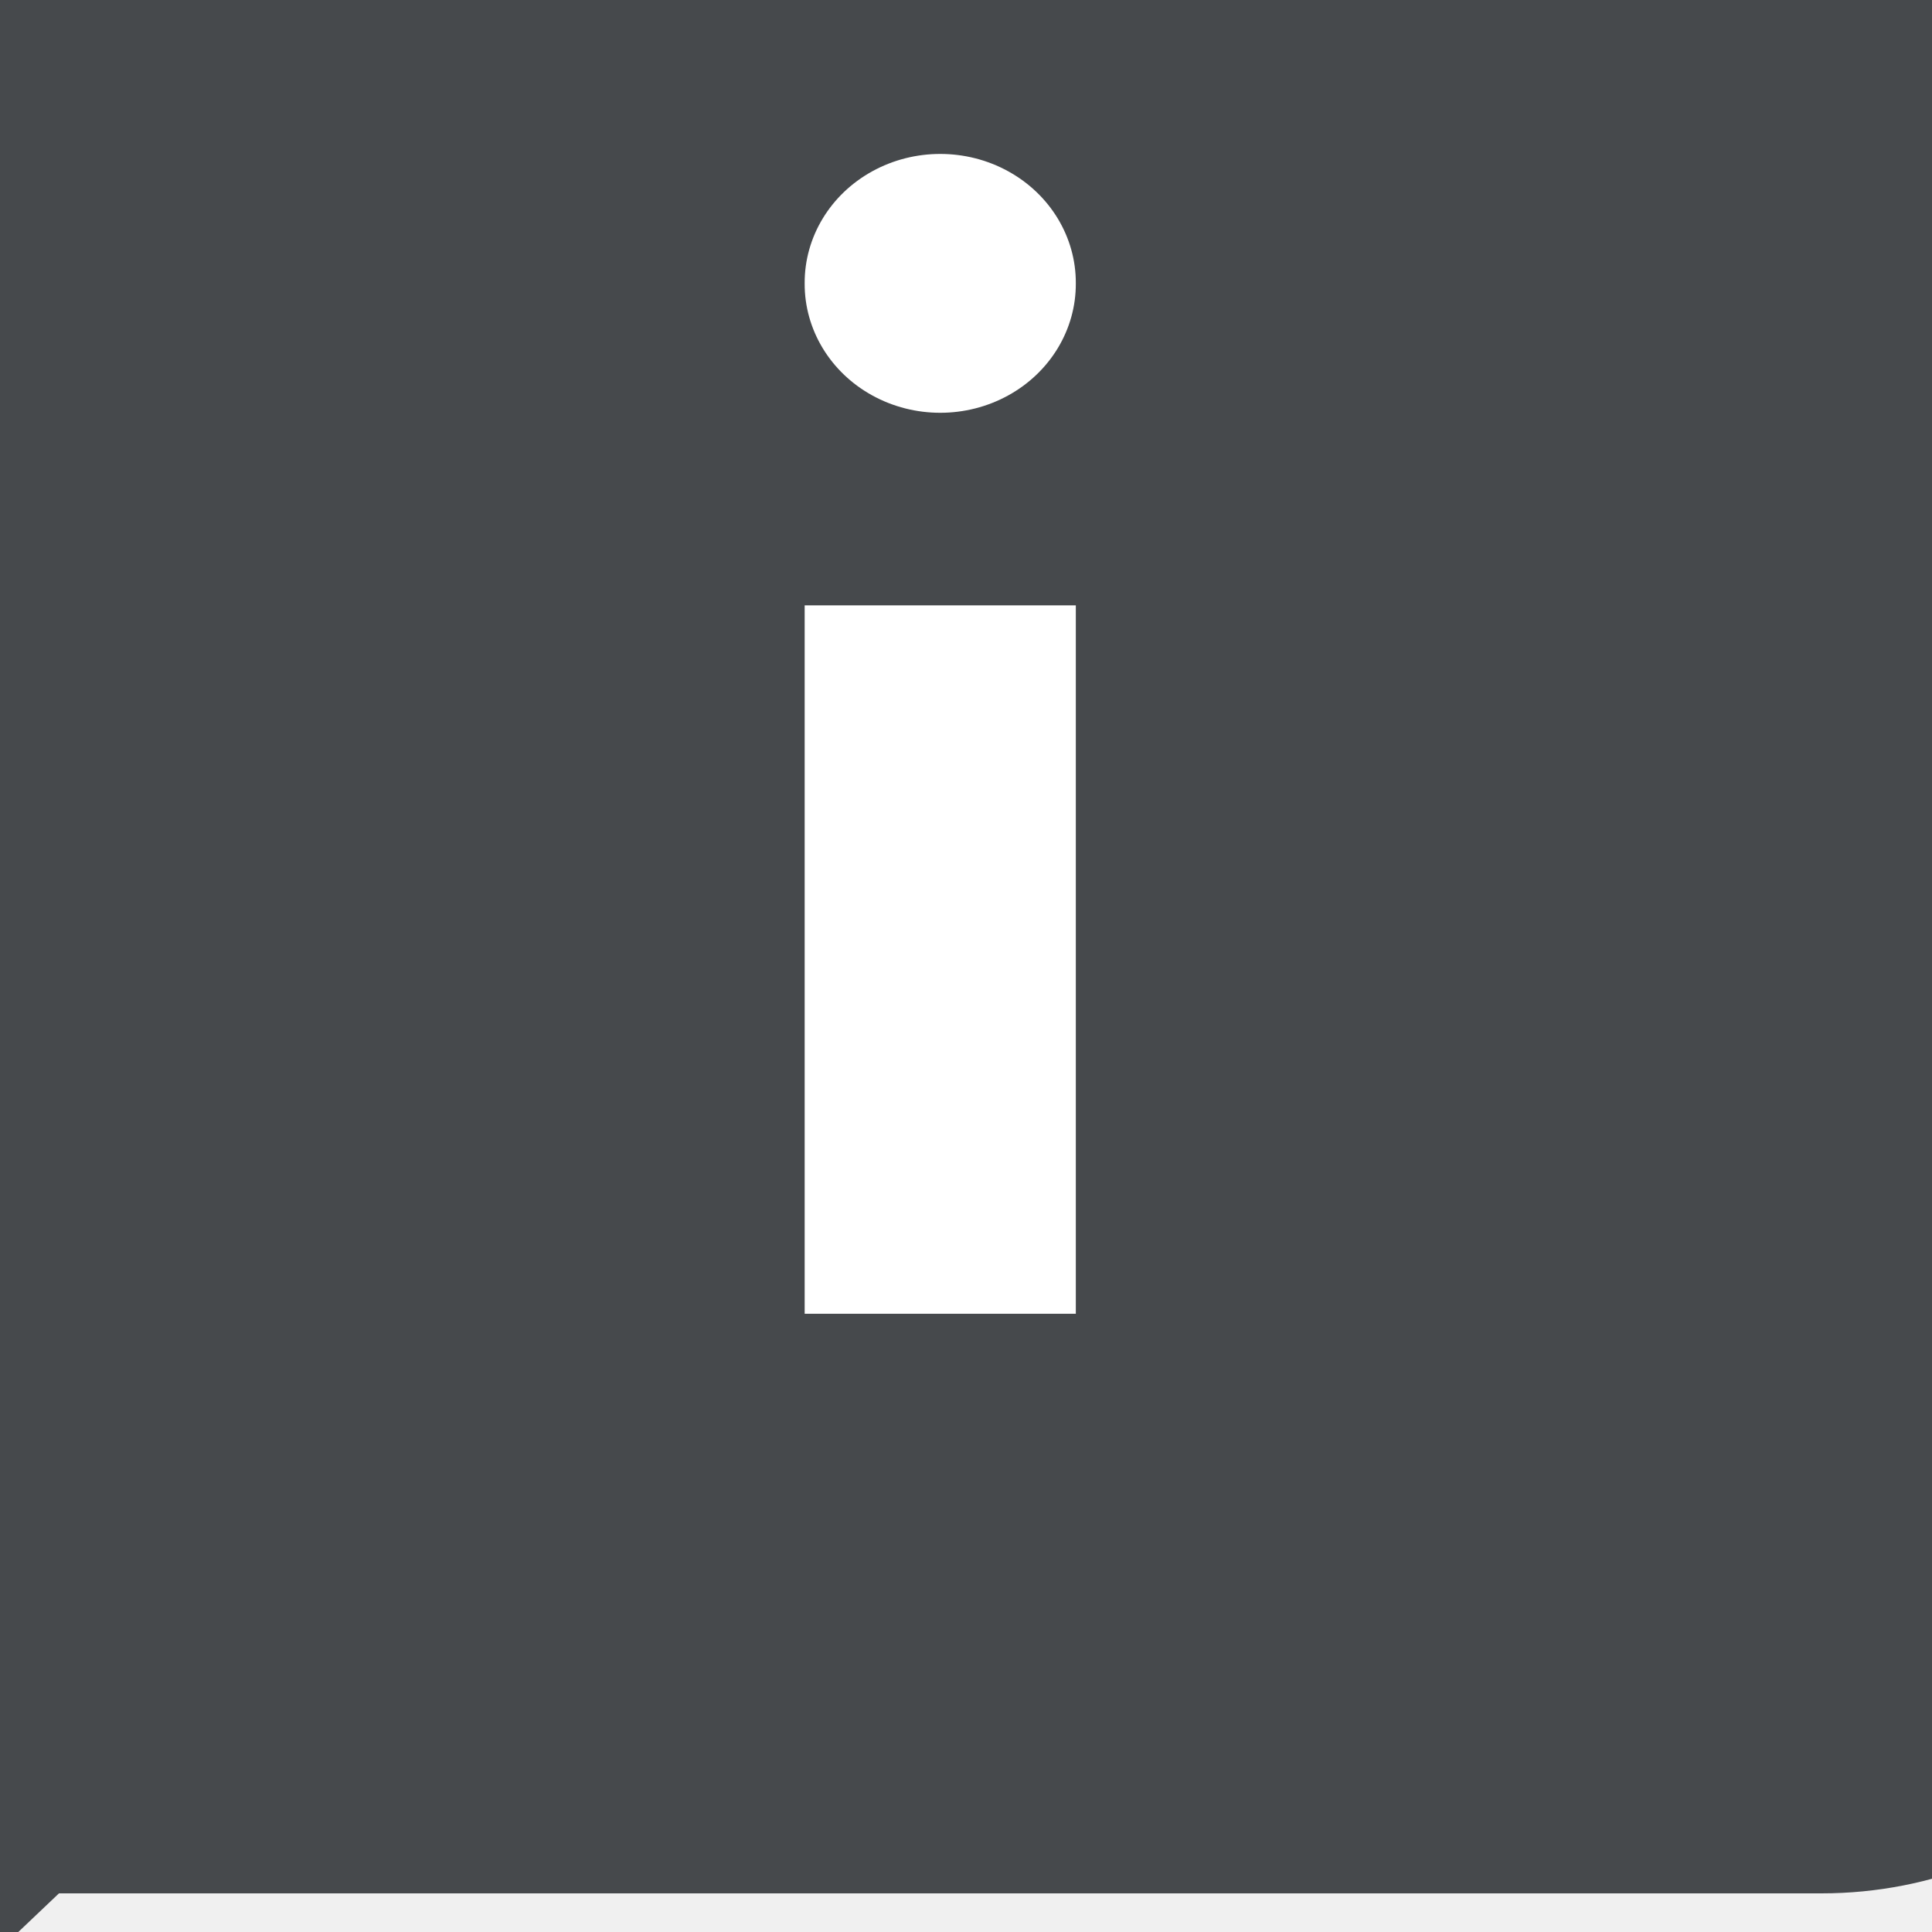
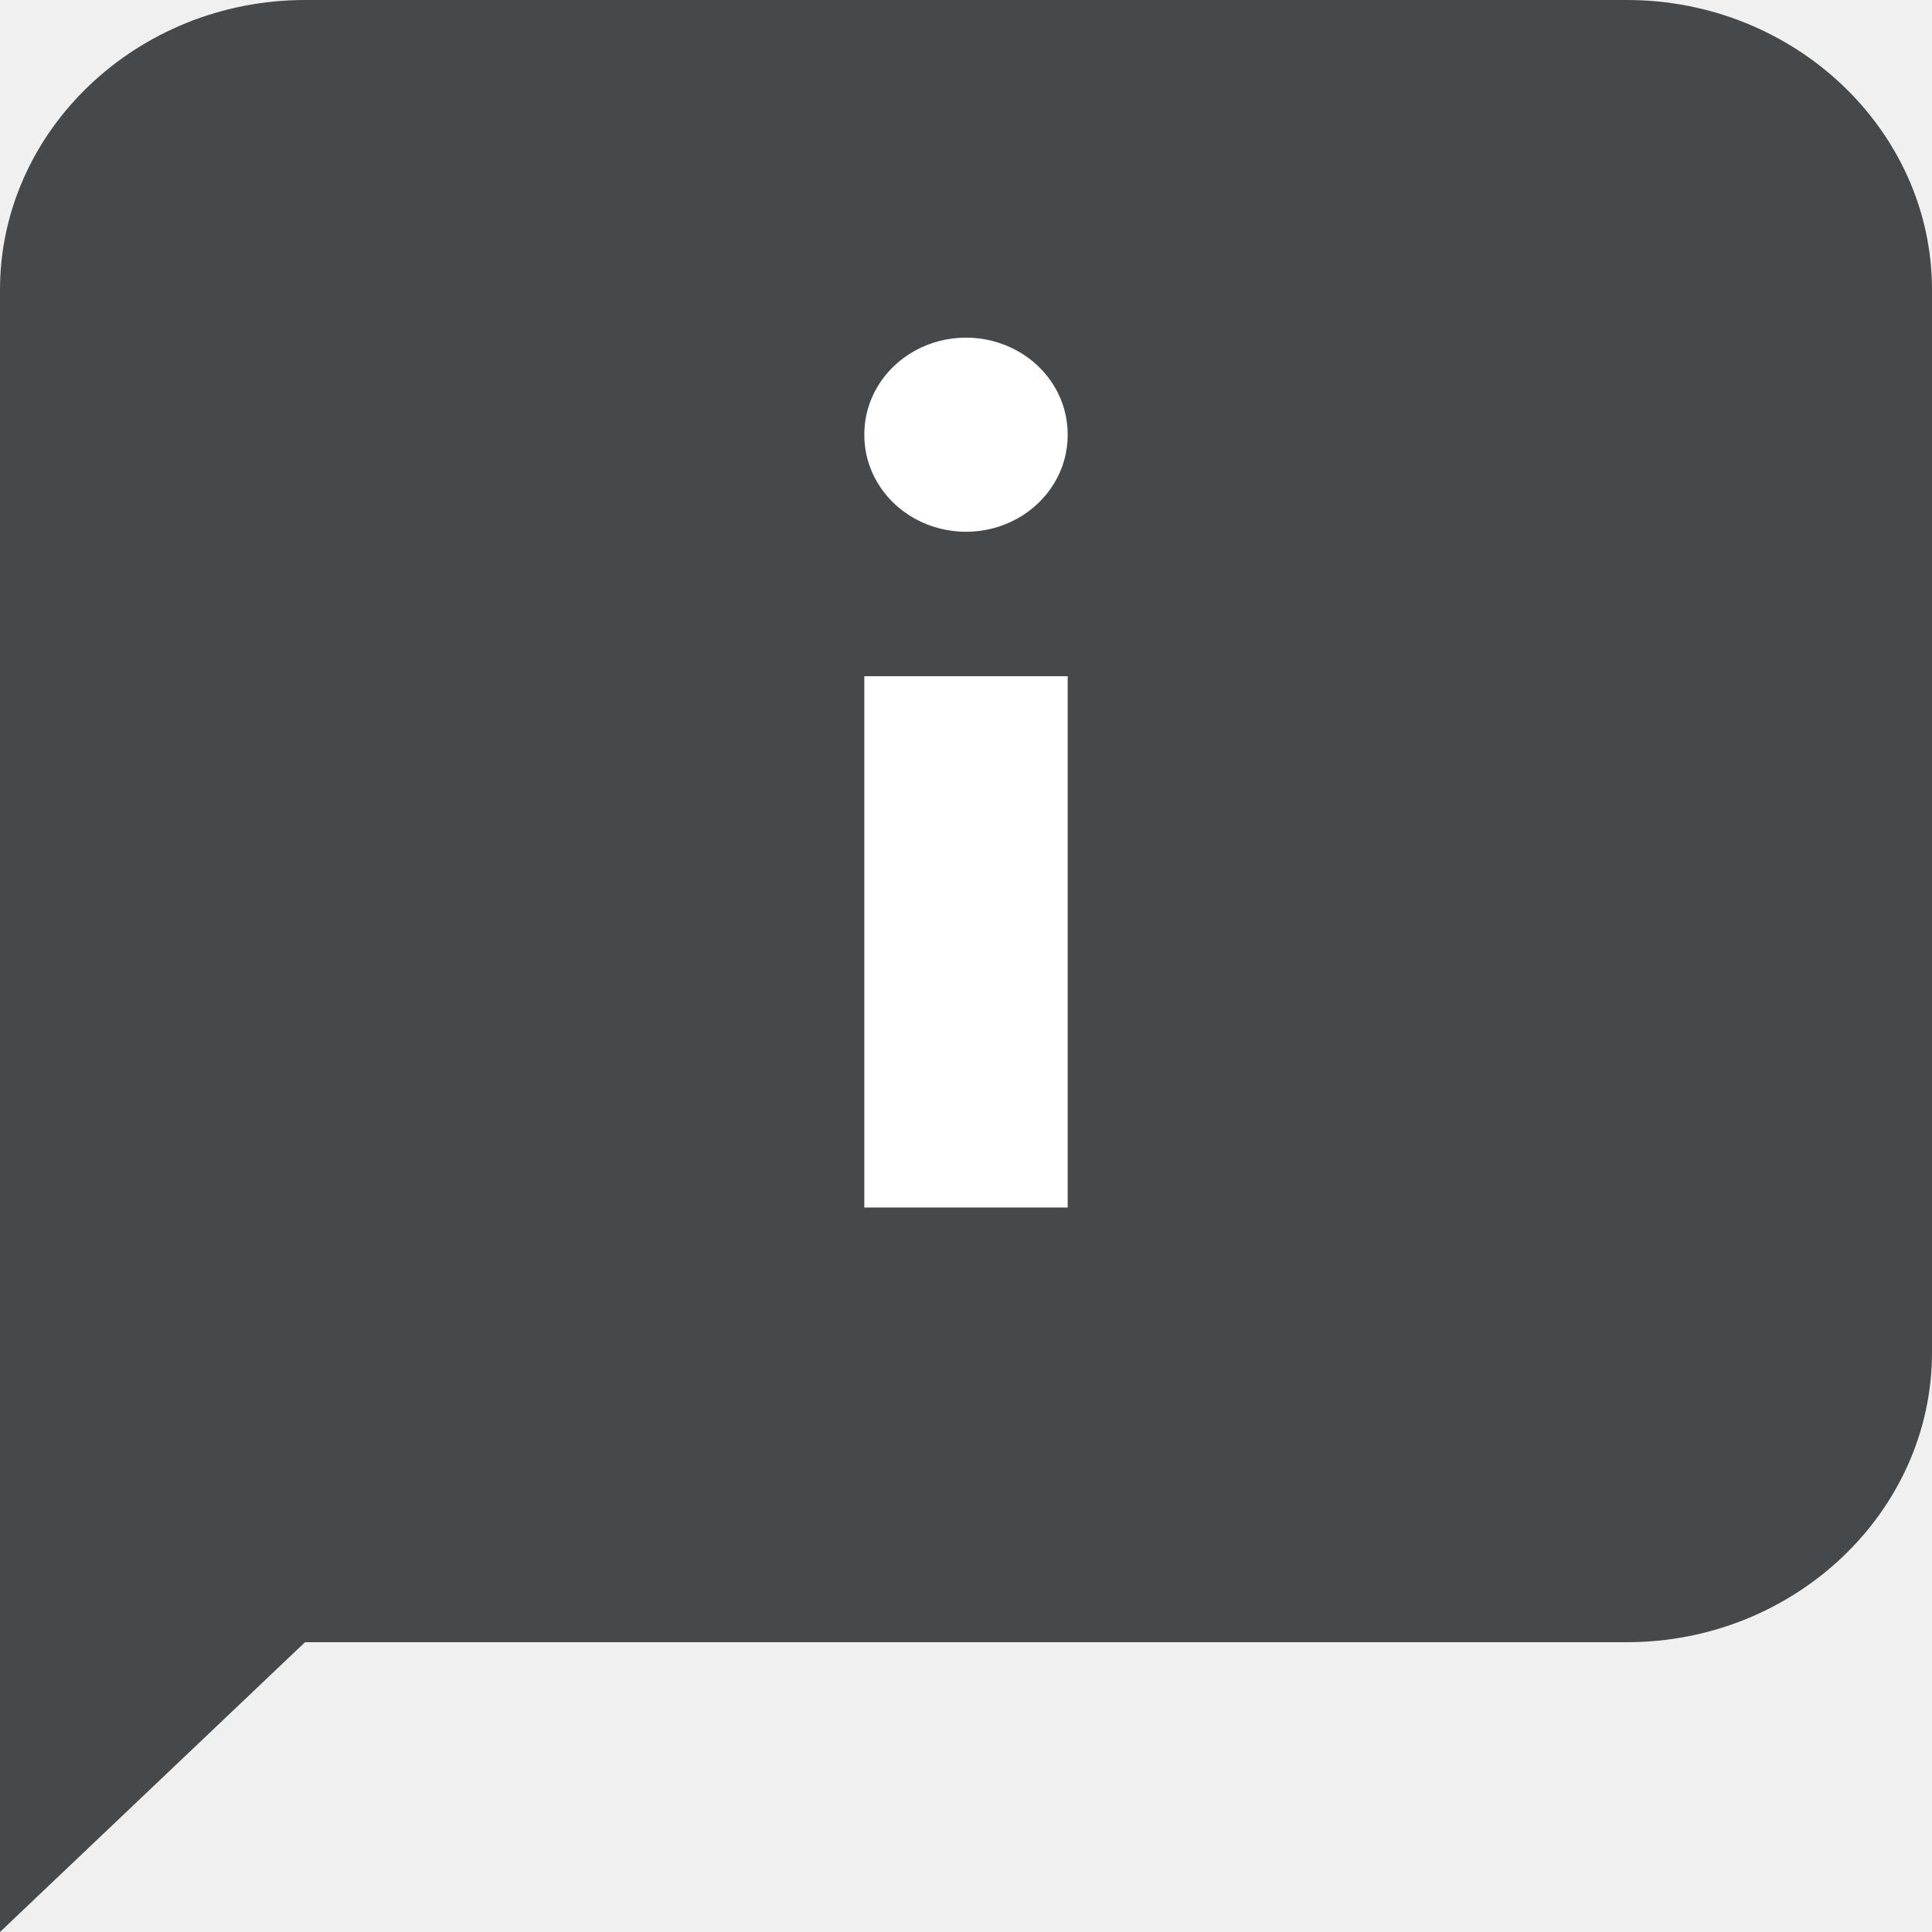
<svg xmlns="http://www.w3.org/2000/svg" xmlns:ns1="https://boxy-svg.com" viewBox="0 0 150 150" width="150px" height="150px">
+   <defs>
+     <ns1:grid x="-27.544" y="-23.347" width="201.521" height="199.947" />
+   </defs>
  <g id="SVGRepo_bgCarrier" stroke-width="0" transform="matrix(1, 0, 0, 1, -346.638, -332.2365)" />
  <g id="SVGRepo_tracerCarrier" stroke-linecap="round" stroke-linejoin="round" transform="matrix(1, 0, 0, 1, -346.638, -332.2365)" />
-   <g id="SVGRepo_iconCarrier" transform="matrix(0.246711, 0, 0, 0.234375, -53.31584, -53)" ns1:origin="0.5 0.474999">
+   <g id="SVGRepo_iconCarrier" transform="matrix(0.185033, 0, 0, 0.175781, -19.73684, -22.5)" style="" ns1:origin="0.5 0.474999">
    <path d="M789.333 853.333H234.667l-128 128V256c0-70.4 57.6-128 128-128h554.667c70.4 0 128 57.6 128 128v469.333c0 70.4-57.6 128-128 128z" fill="#46494c" />
    <path d="M469.333 426.667h85.333v234.667h-85.333z" fill="#FFFFFF" />
    <path d="M512 320m-42.667 0a42.667 42.667 0 1 0 85.333 0 42.667 42.667 0 1 0-85.333 0Z" fill="#FFFFFF" />
  </g>
</svg>
